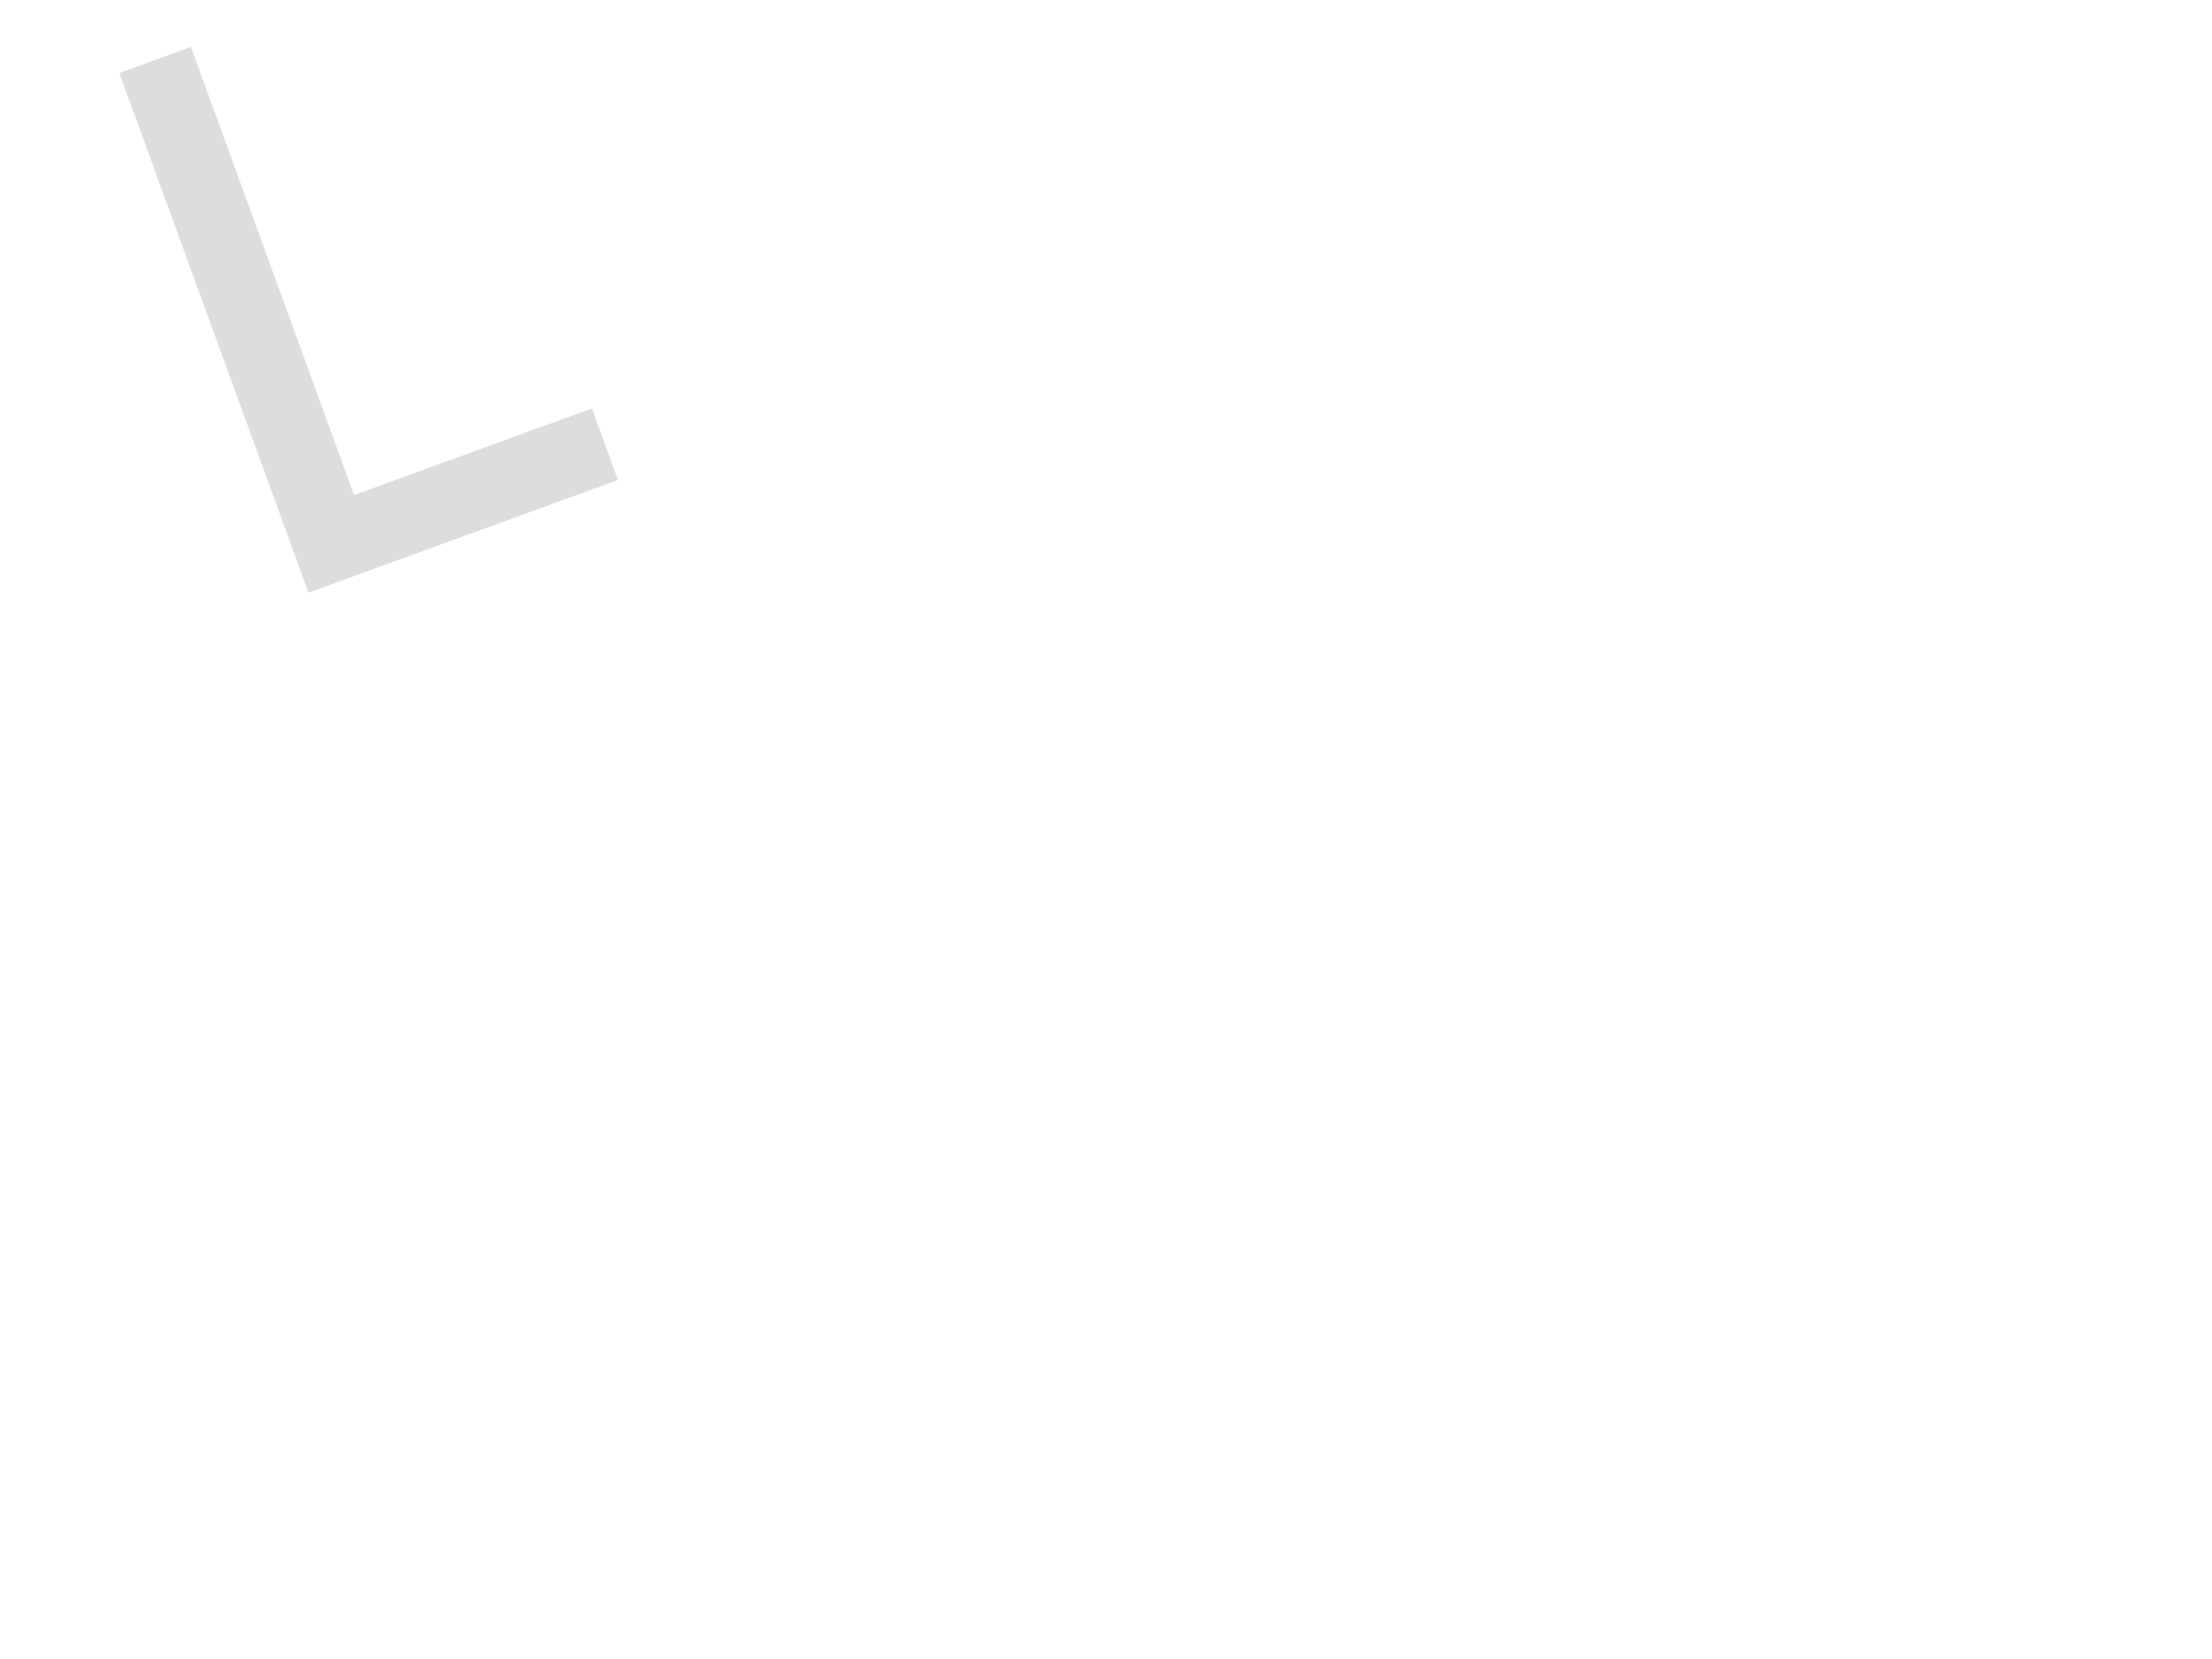
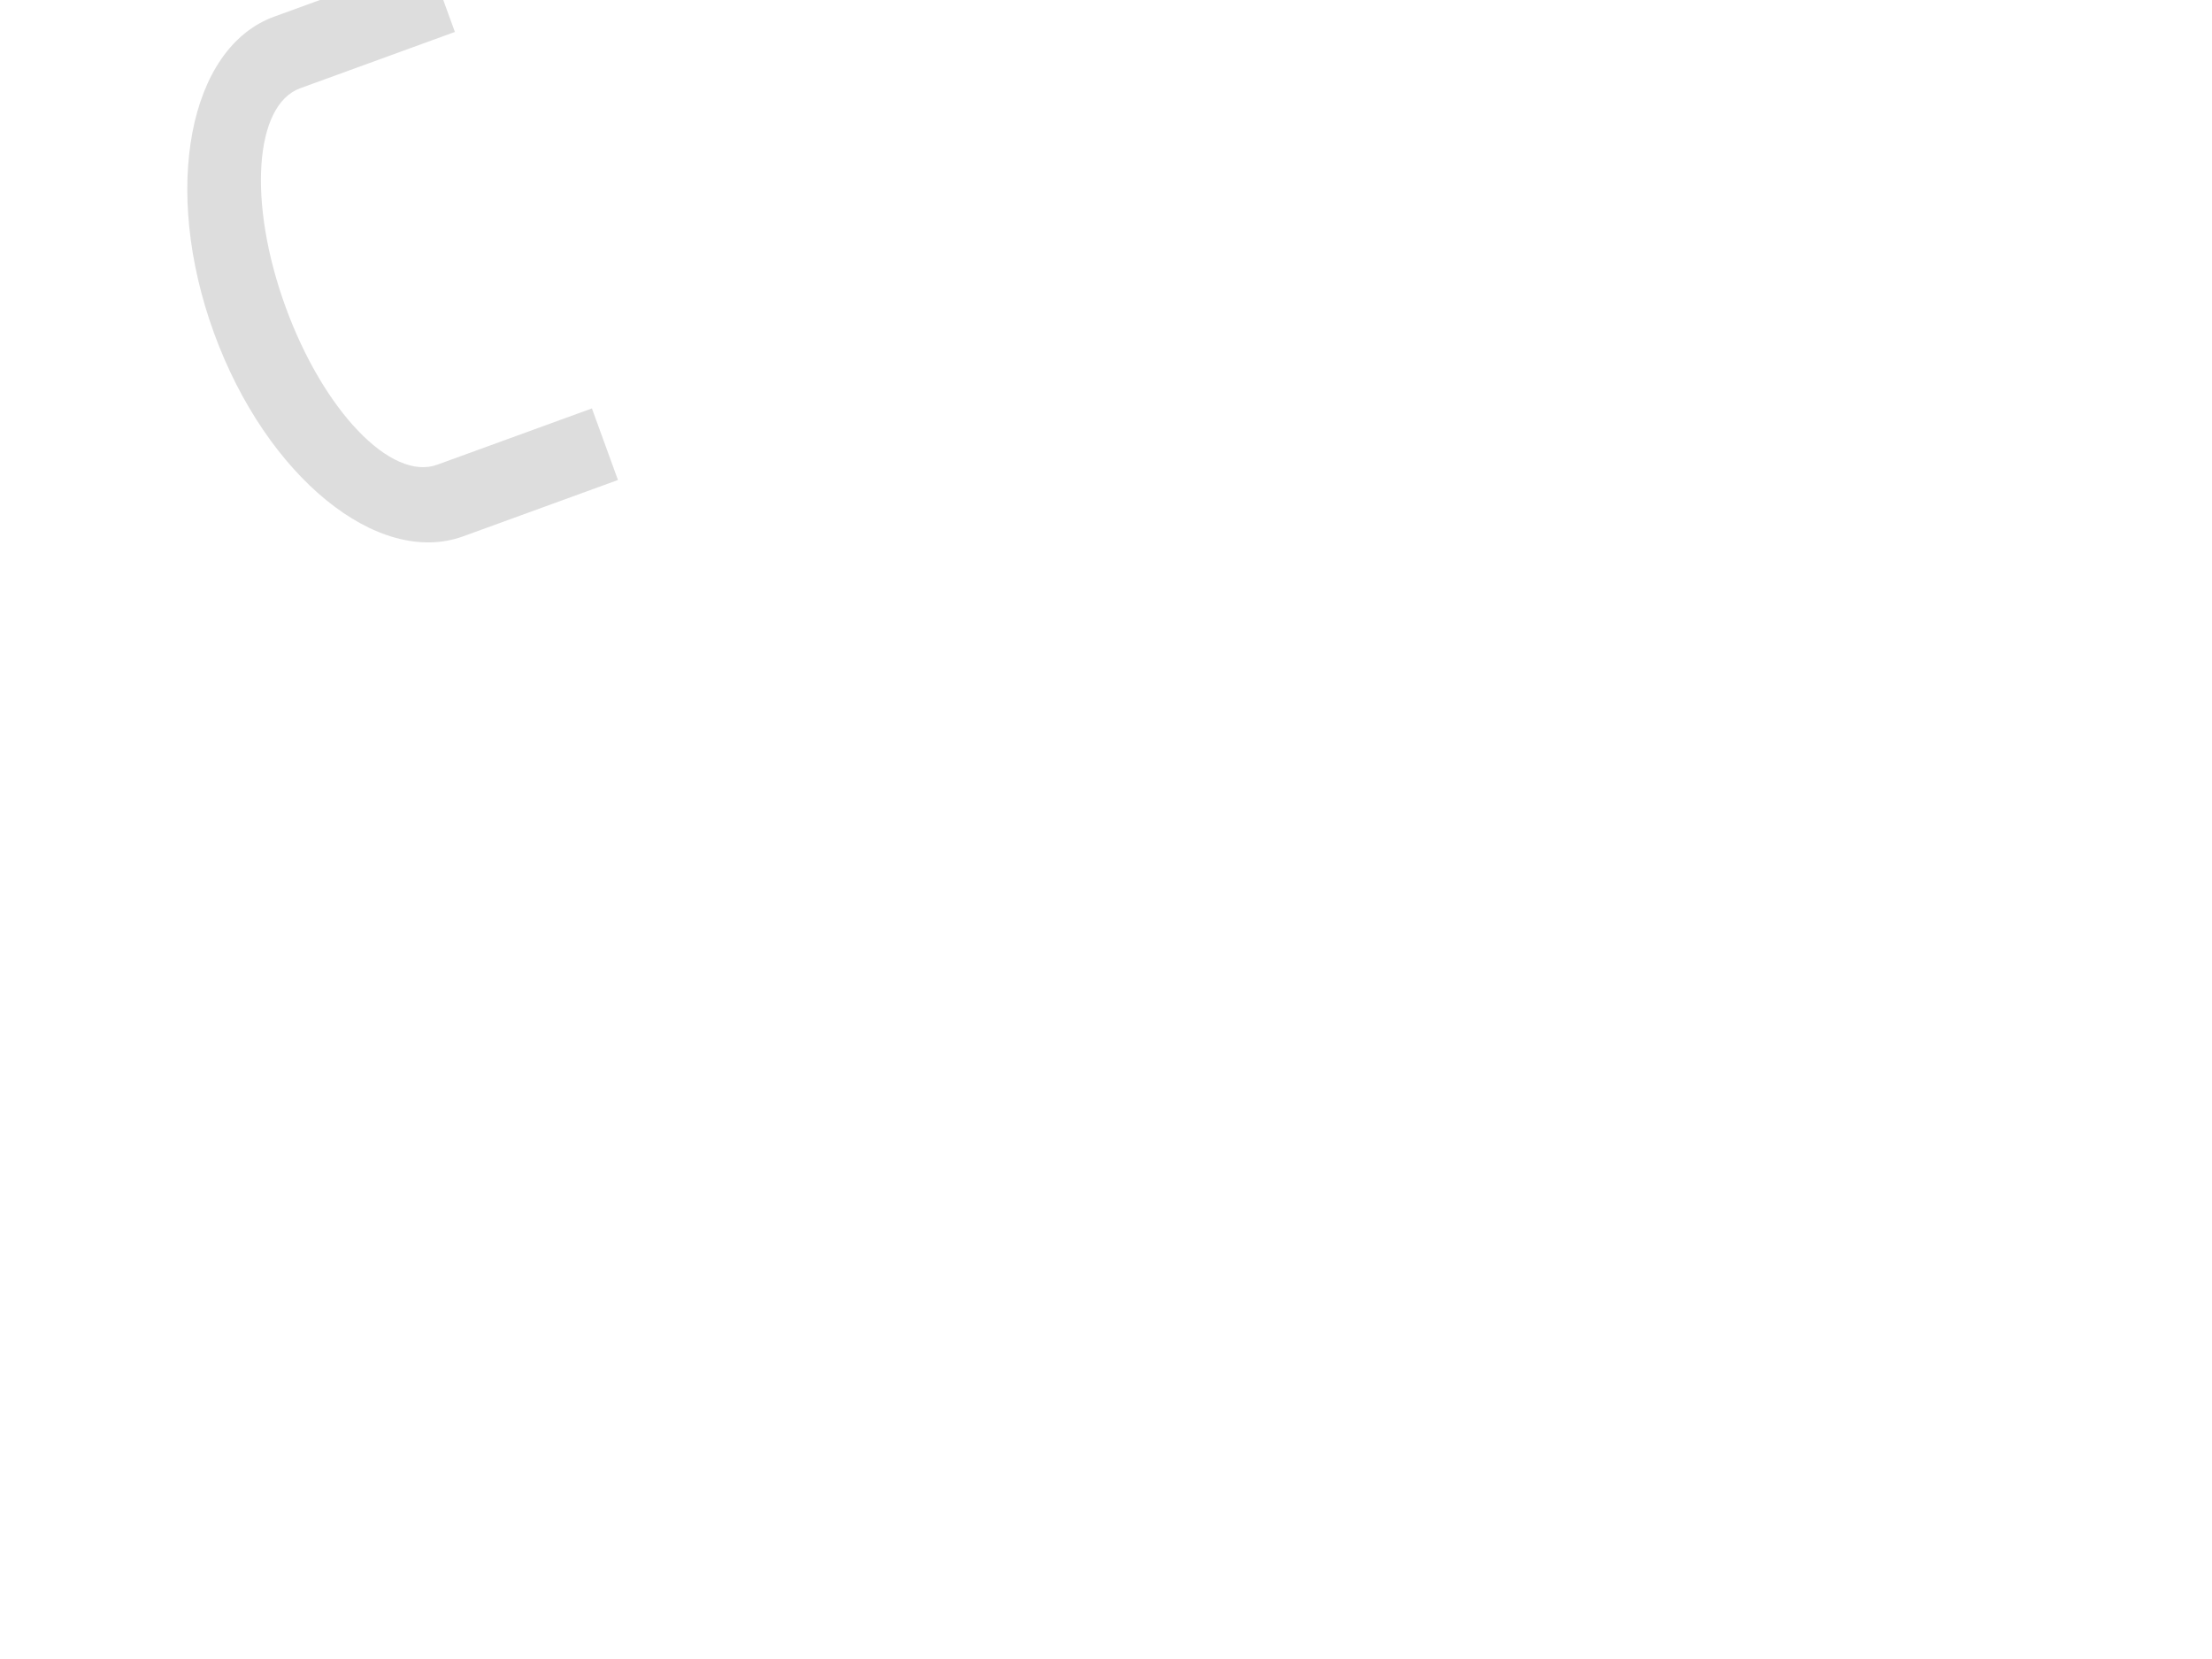
<svg xmlns="http://www.w3.org/2000/svg" viewBox="0 0 900 675">
  <g transform="translate(83, 0) rotate(-20, 67, 112.5)">
-     <path d="M 0,0 L 31,0 L 31,194 L 134,194 L 134,225 L 0,225 Z" fill="#666666" opacity="0.22" />
+     <path d="M 134,0 L 67,0 A 67,112.5 0 0 0 67,225 L 134,225 L 134,194 L 67,194 A 36,81.5 0 0 1 67,31 L 134,31 L 134,0 Z" fill="#666666" opacity="0.22" />
  </g>
</svg>
